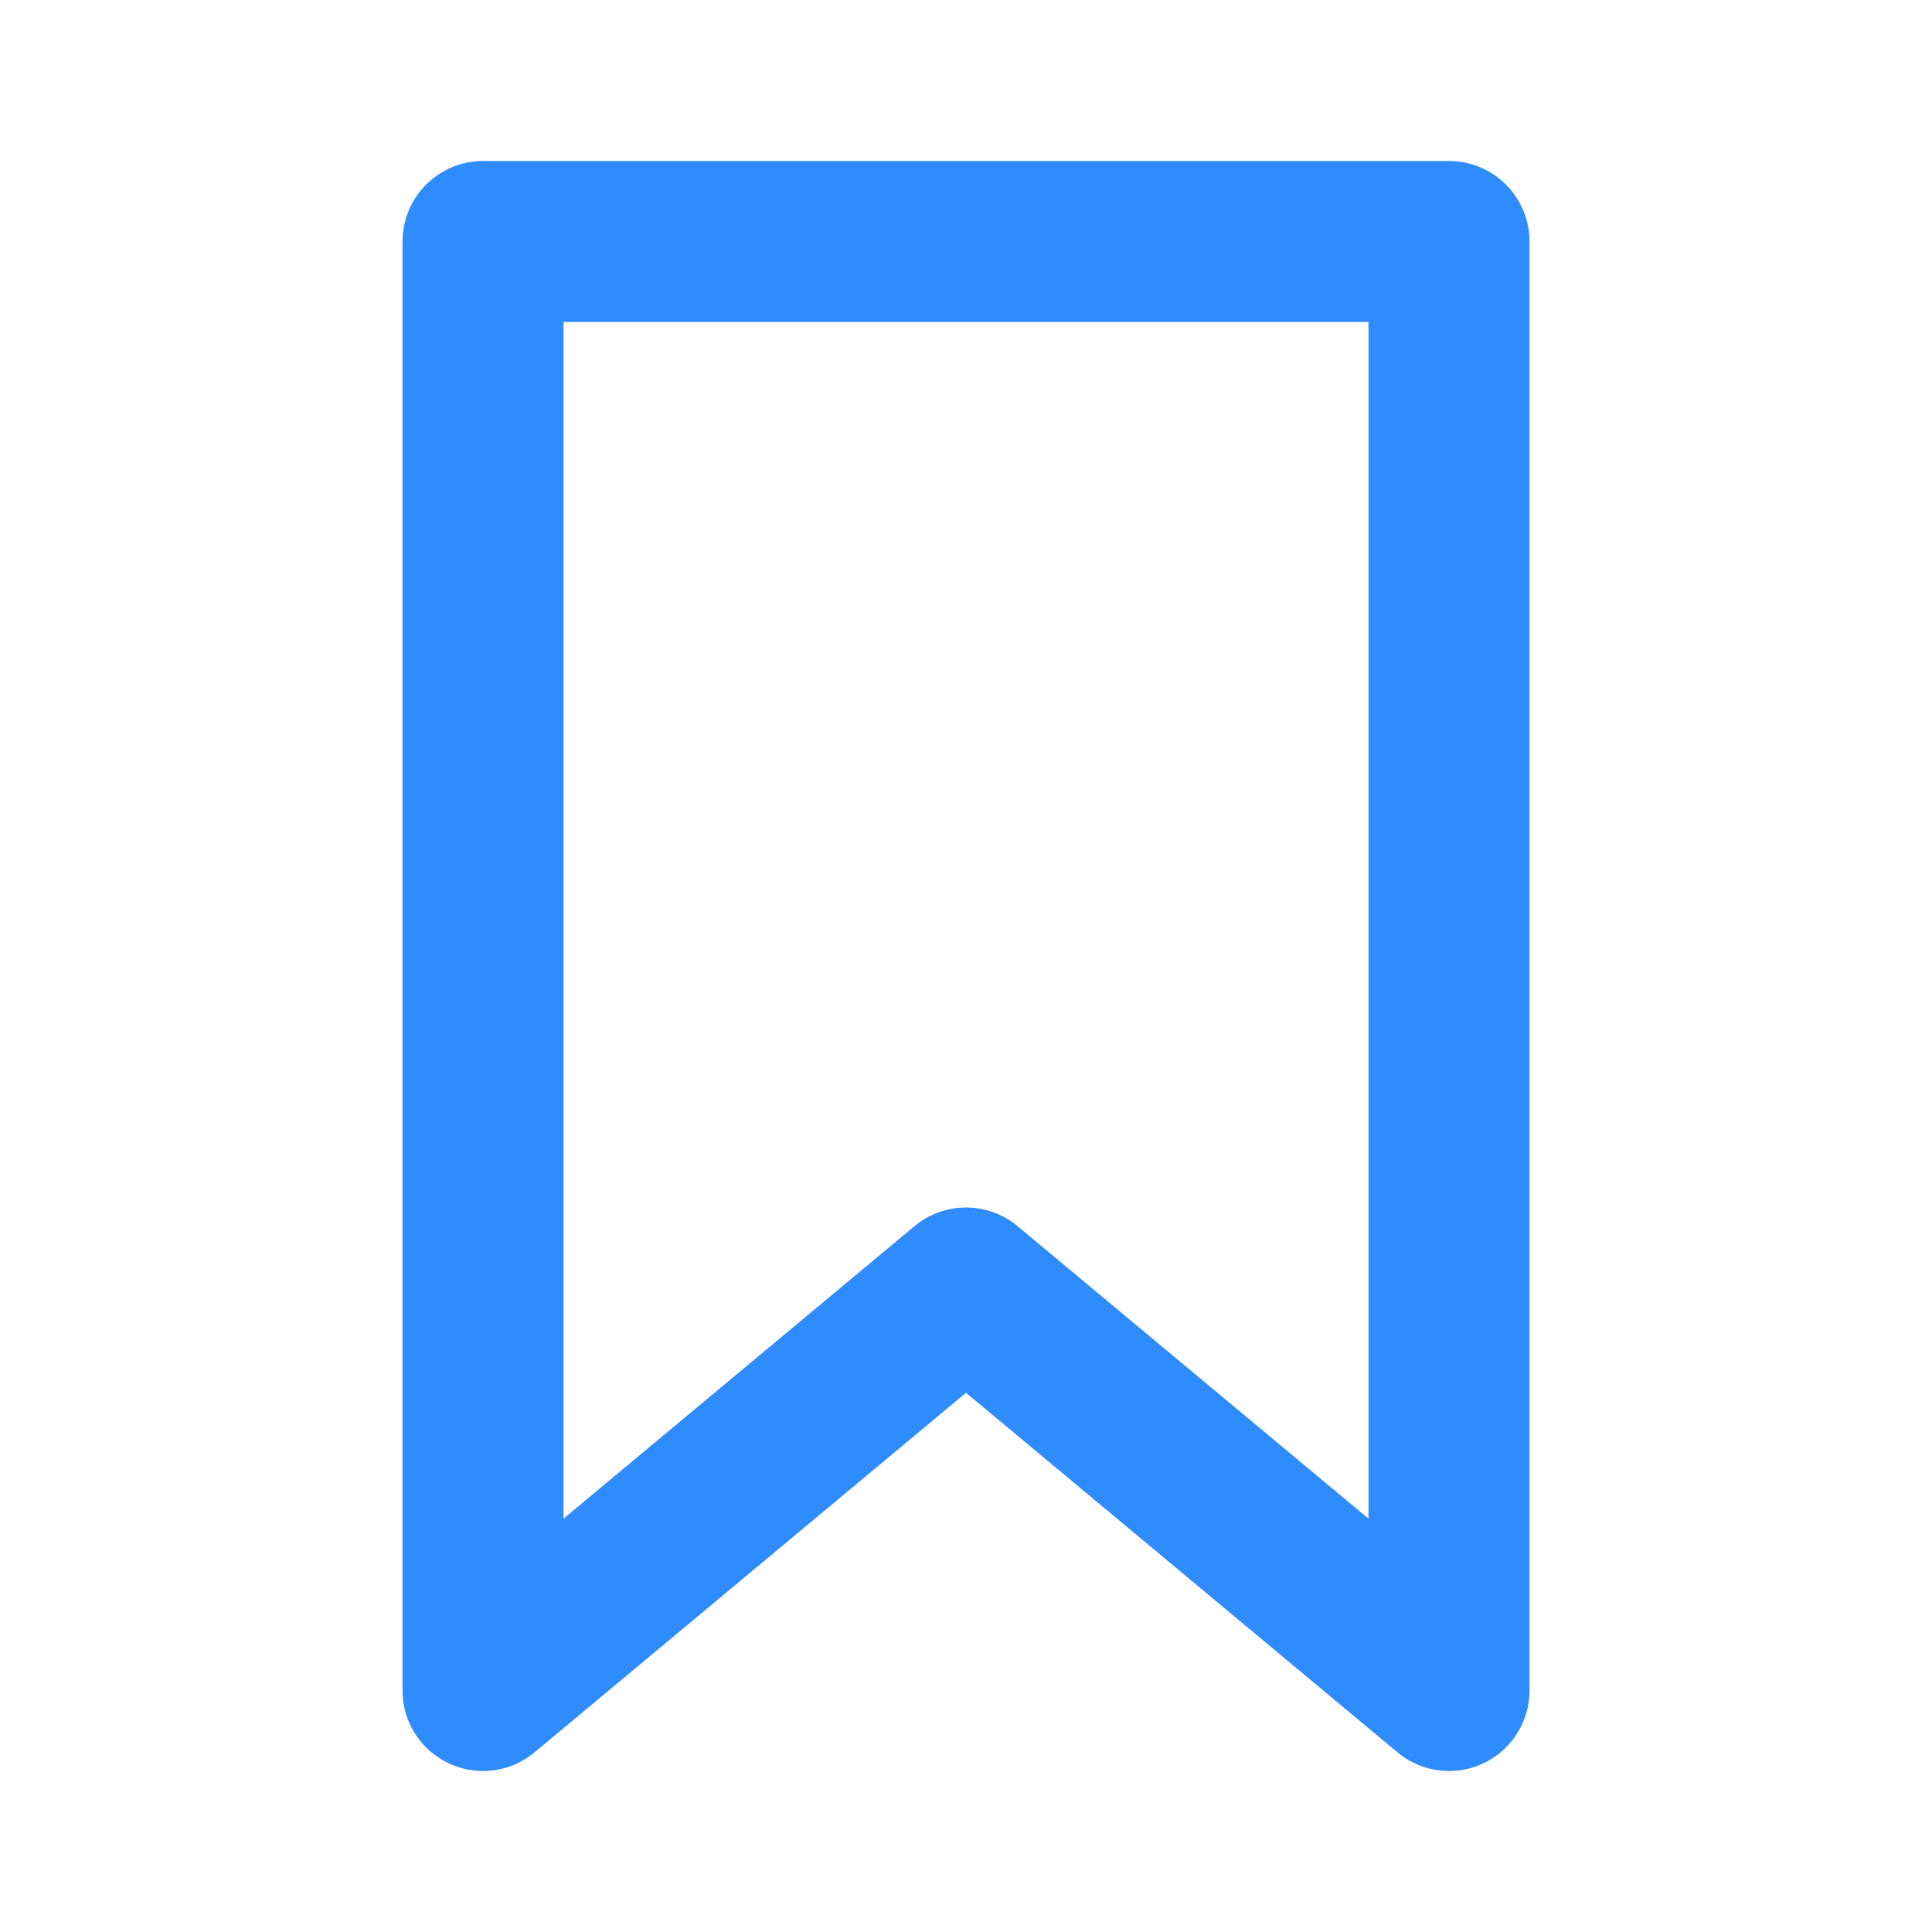
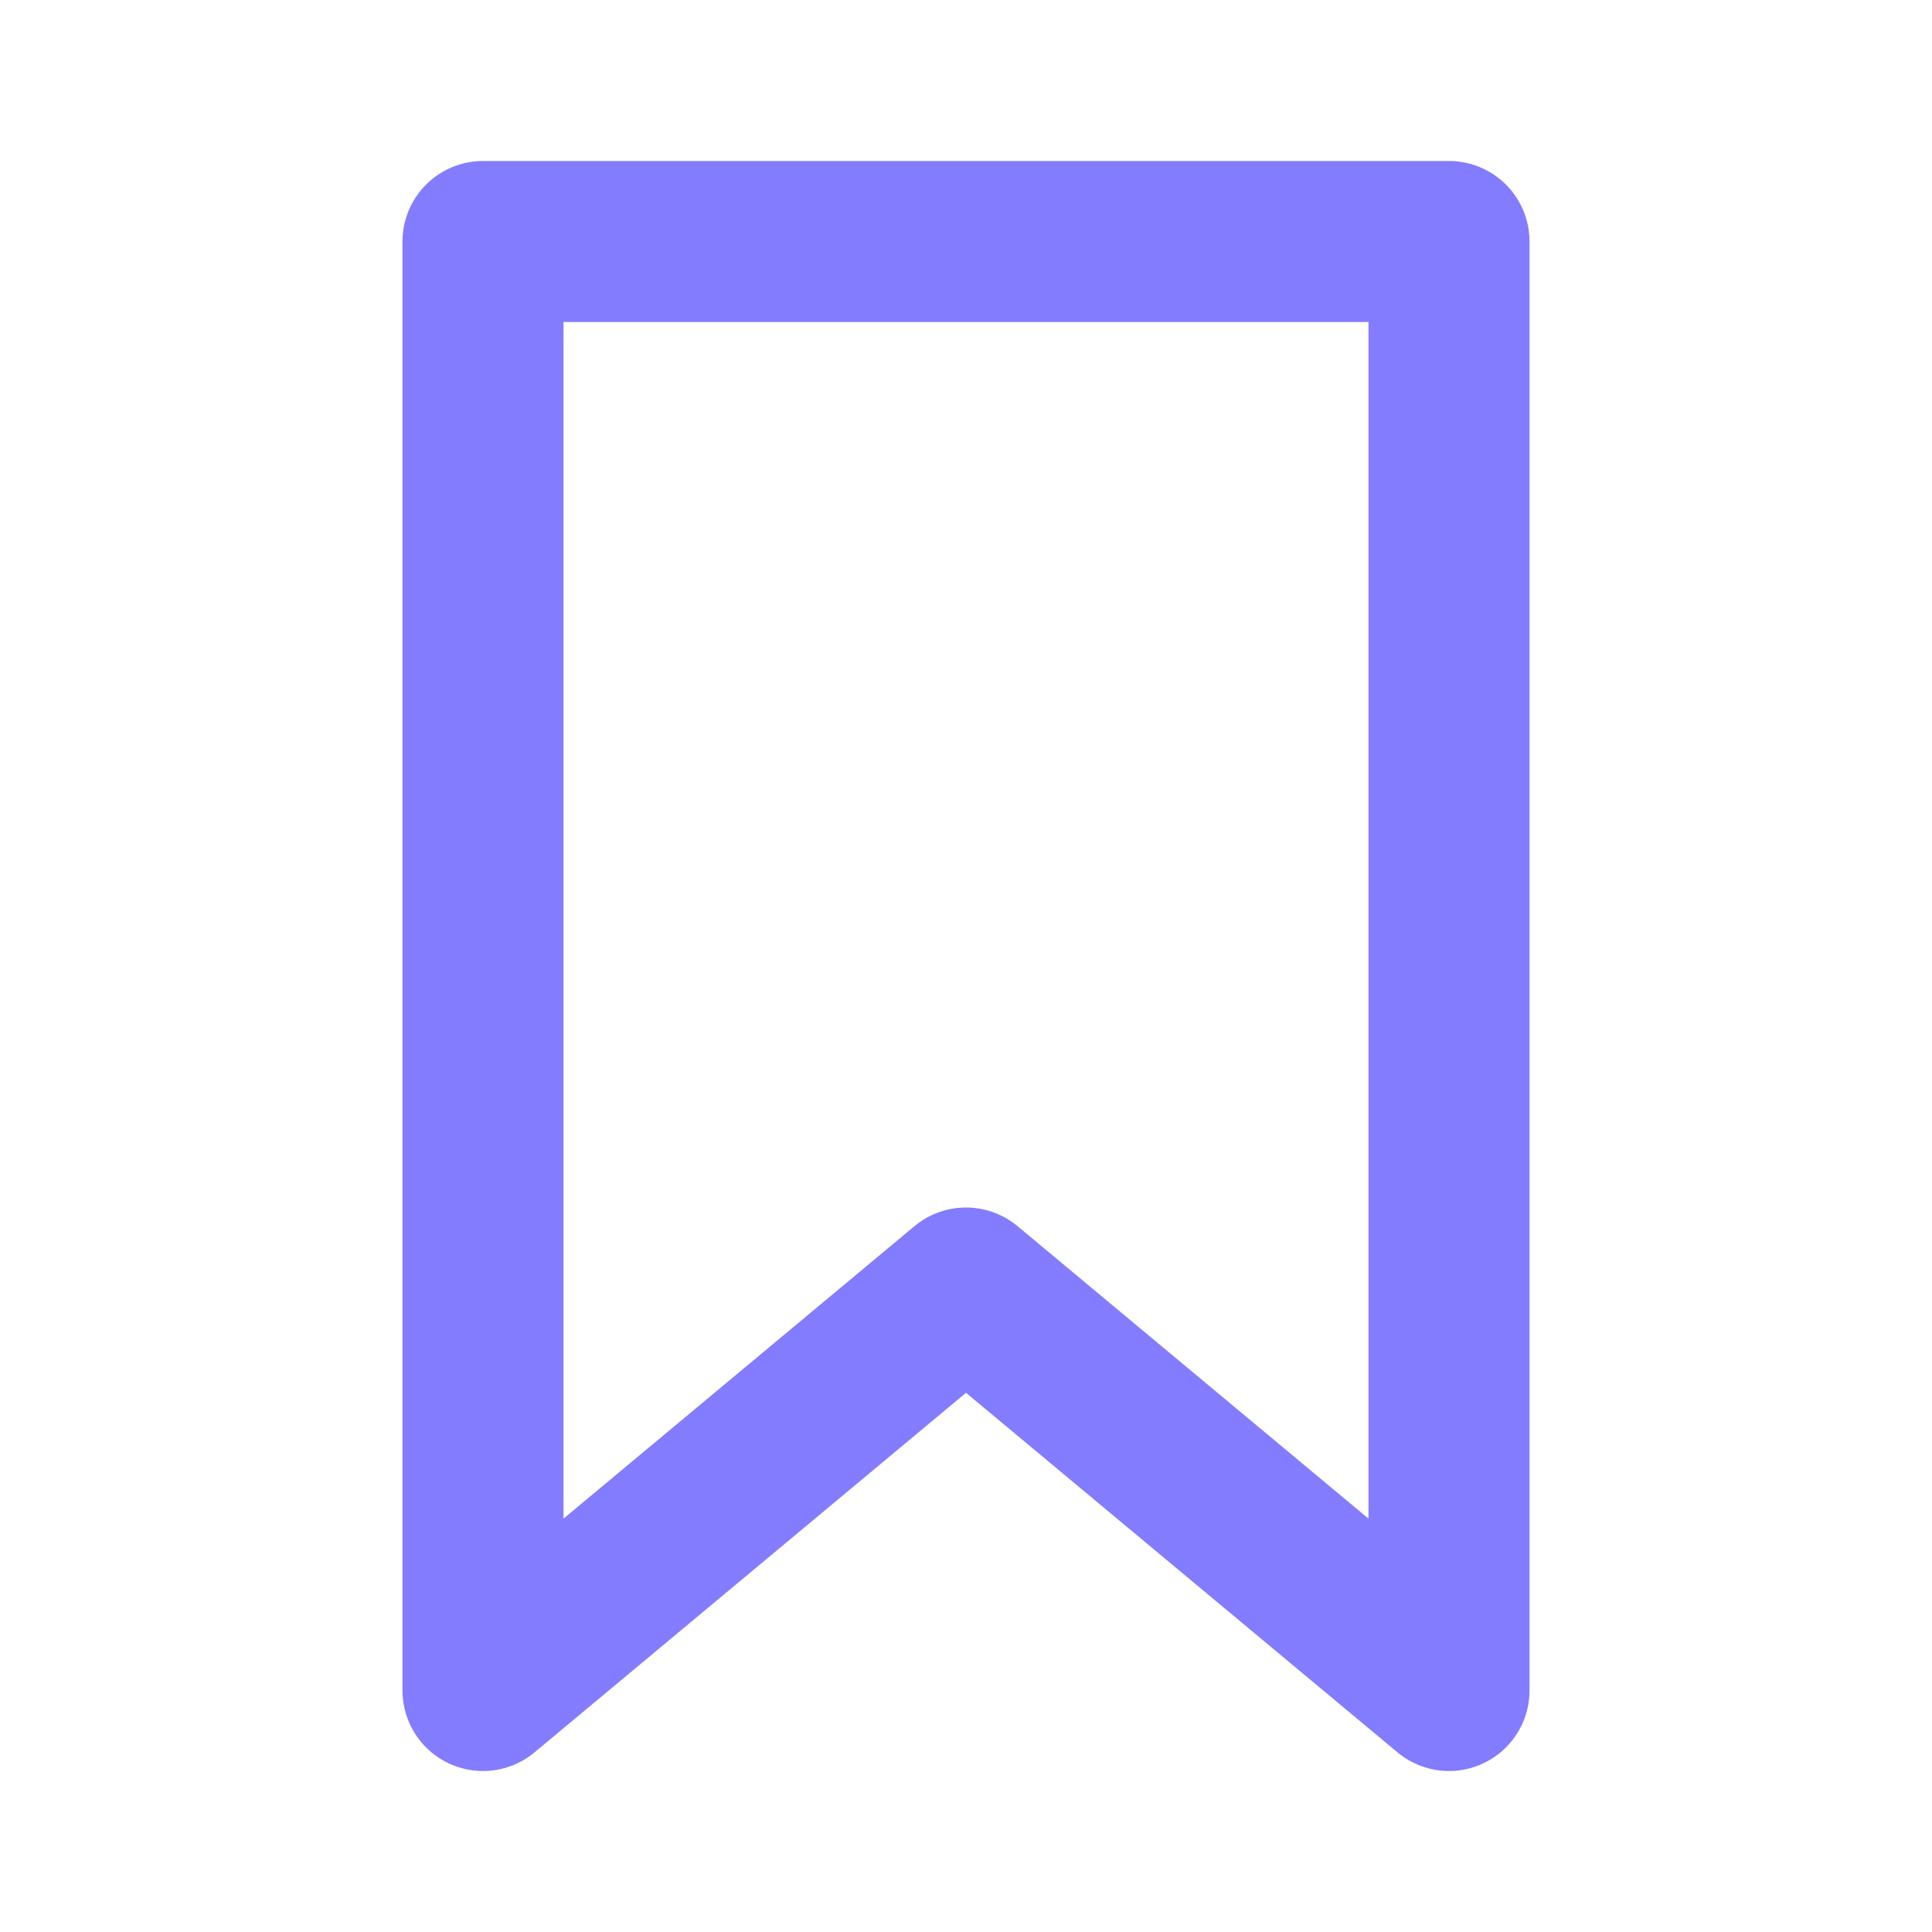
- <svg xmlns="http://www.w3.org/2000/svg" width="48" height="48" viewBox="0 0 24 24" fill="none" stroke="#2f8cff" stroke-width="2" stroke-linecap="round" stroke-linejoin="round">
+ <svg xmlns="http://www.w3.org/2000/svg" width="48" height="48" viewBox="0 0 24 24" fill="none" stroke="#837cff" stroke-width="2" stroke-linecap="round" stroke-linejoin="round">
  <path d="M6 3h12v18l-6-5-6 5z" />
</svg>
